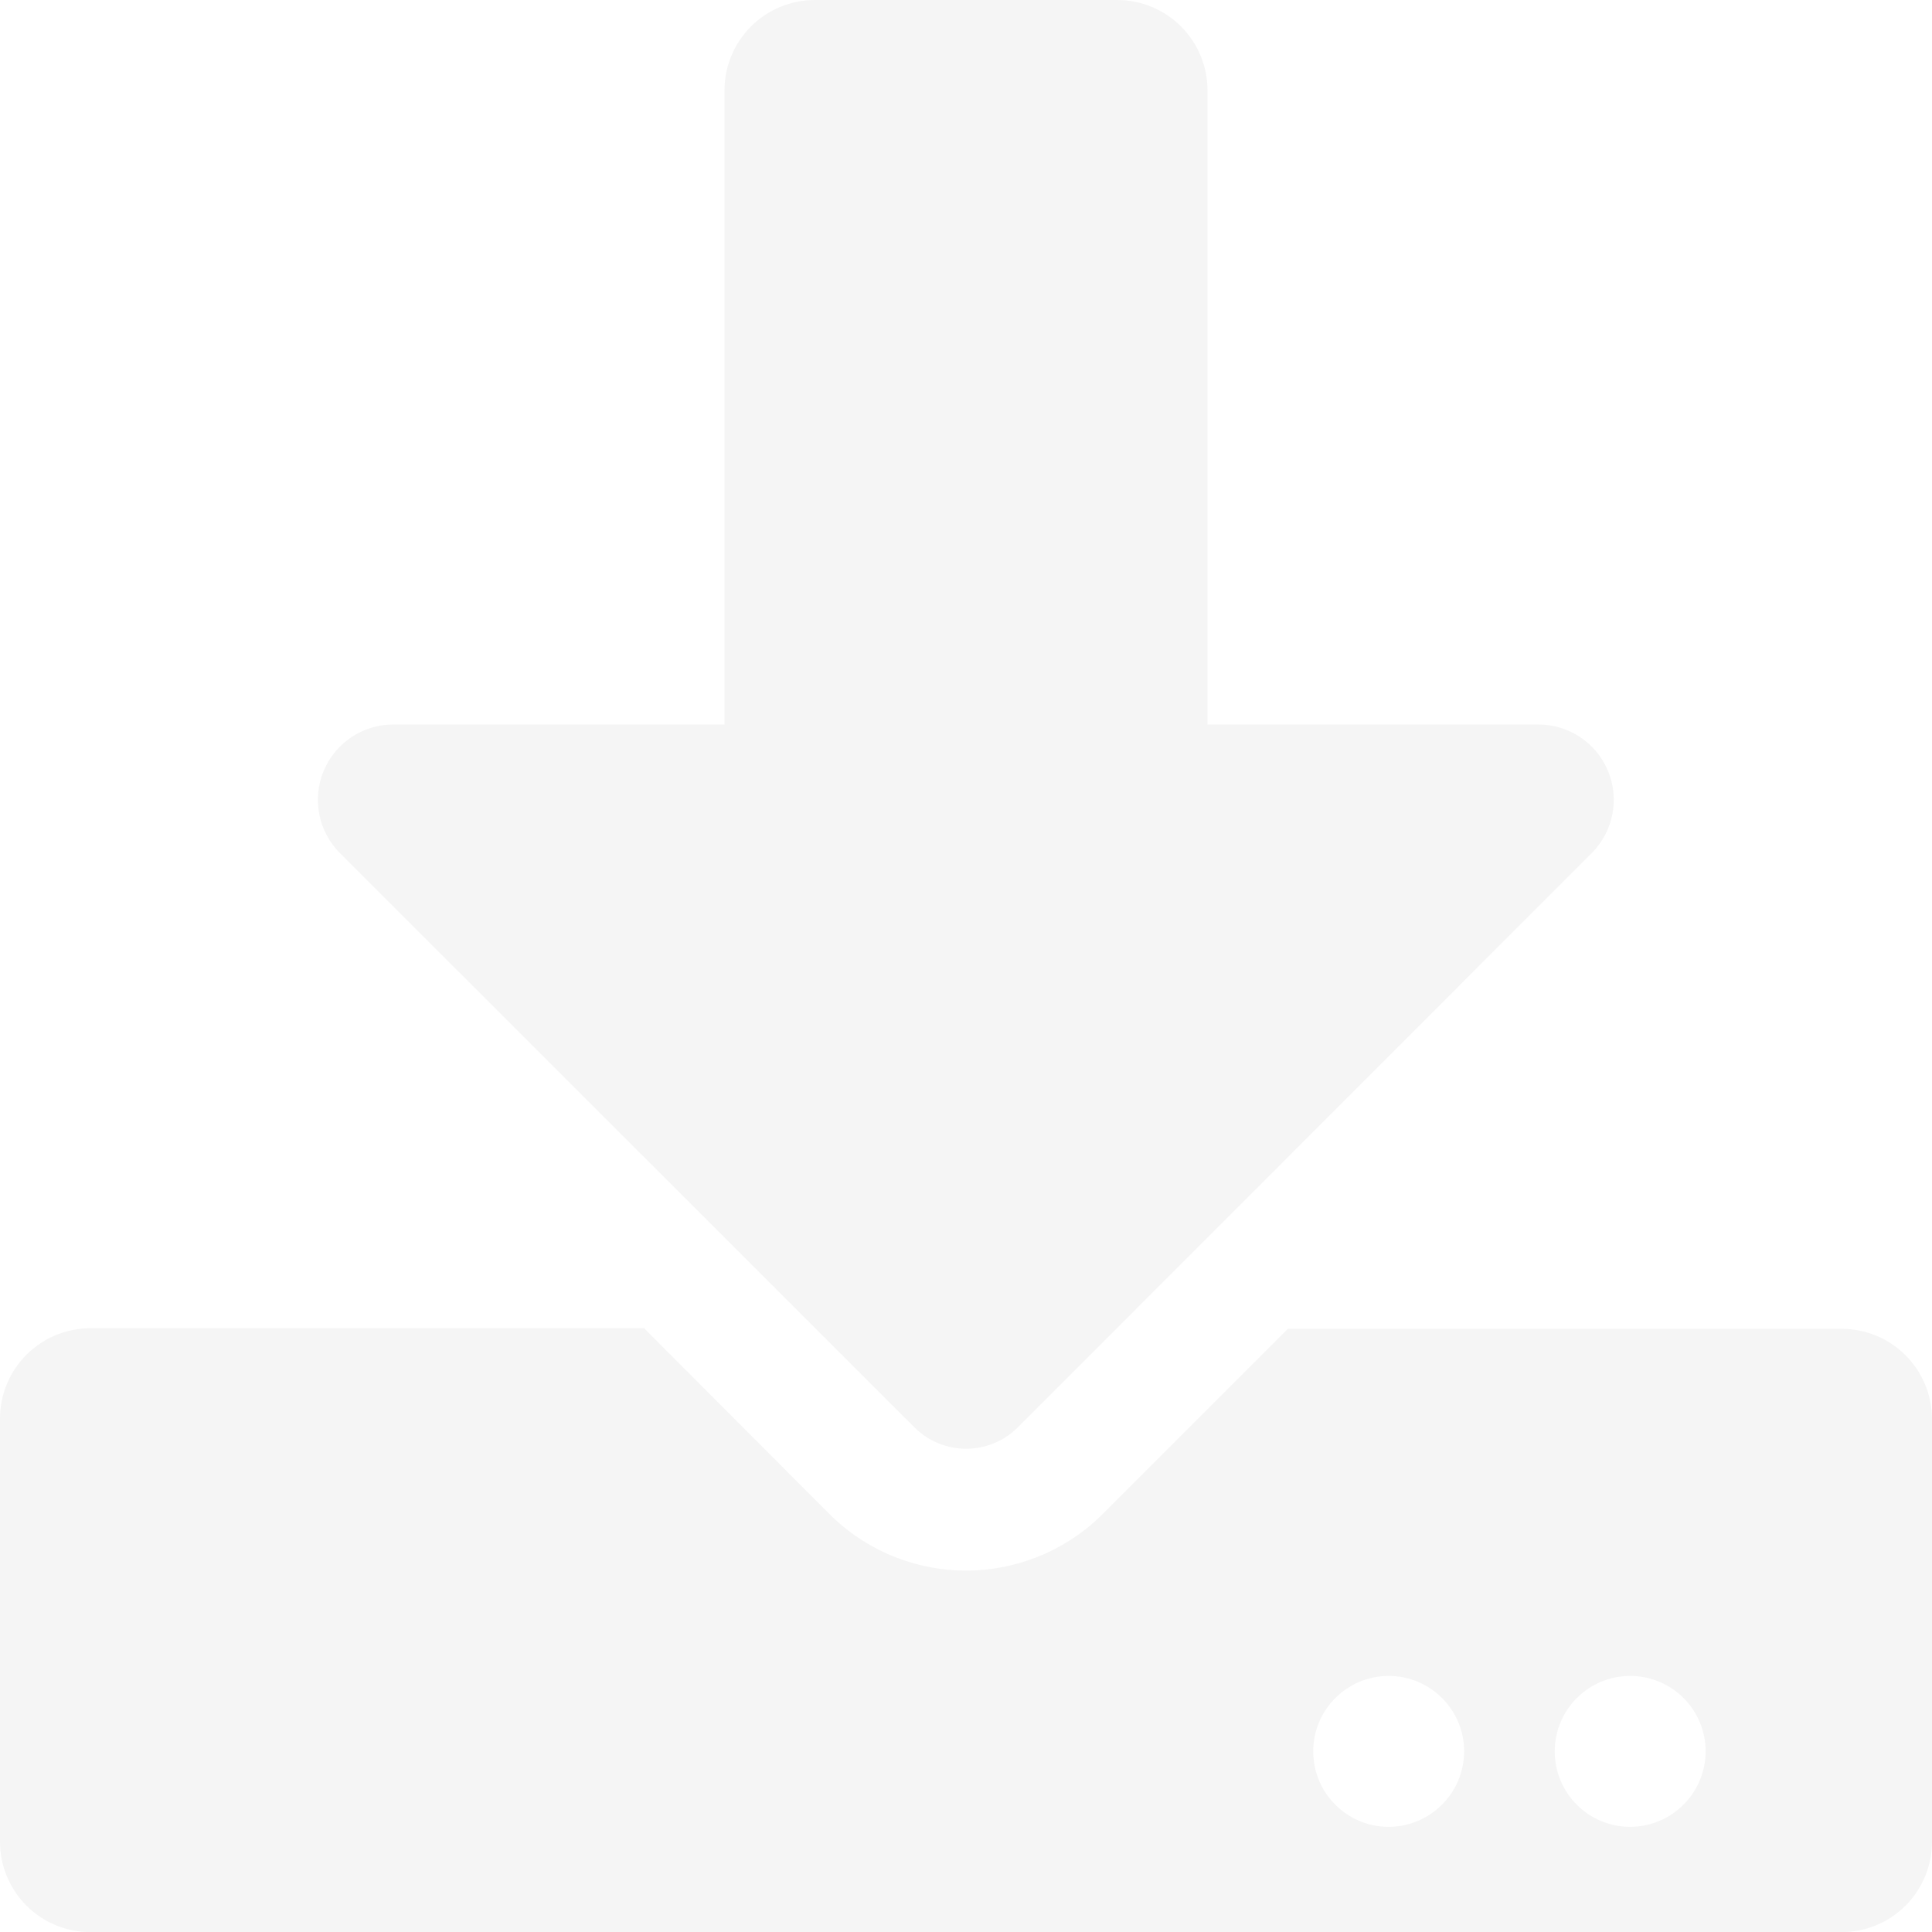
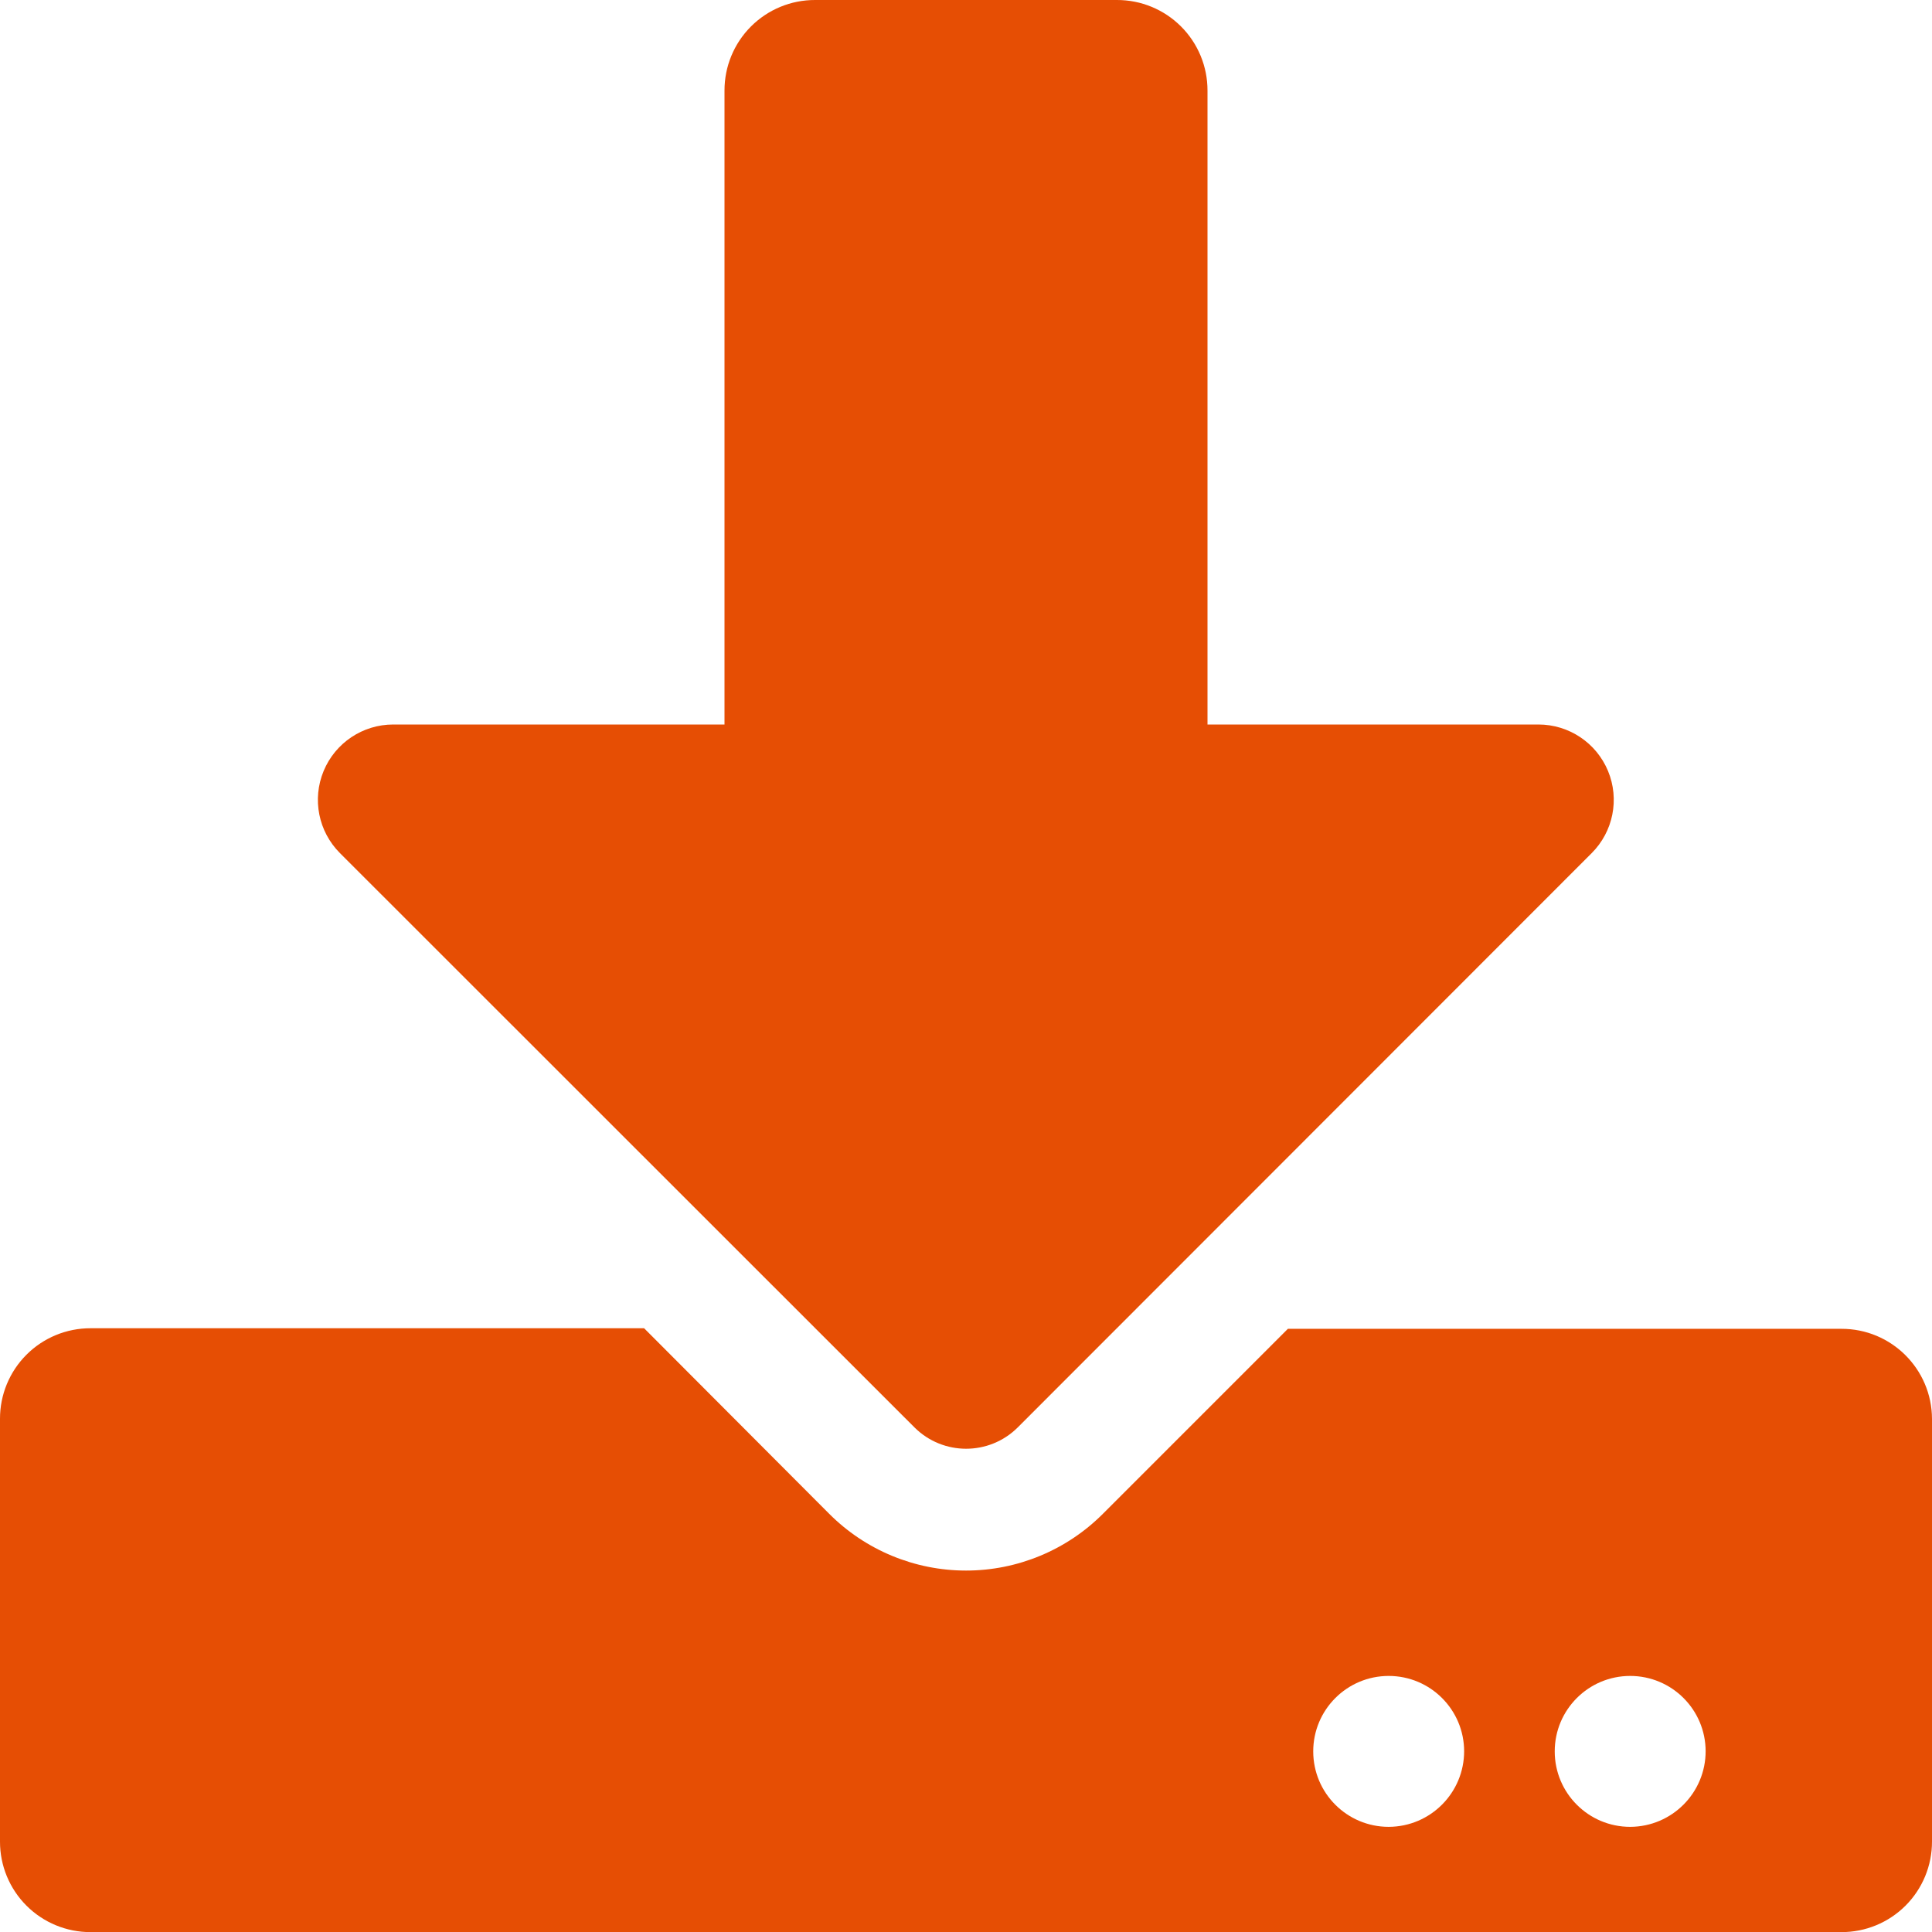
<svg xmlns="http://www.w3.org/2000/svg" width="16.848" height="16.848" viewBox="0 0 16.848 16.848">
-   <path id="download-solid" d="M7.108,0H9.74a.788.788,0,0,1,.79.79V6.318h2.886A.657.657,0,0,1,13.88,7.44L8.875,12.448a.638.638,0,0,1-.9,0L2.965,7.44a.657.657,0,0,1,.464-1.122H6.318V.79A.788.788,0,0,1,7.108,0Zm9.74,12.373v3.686a.788.788,0,0,1-.79.79H.79a.788.788,0,0,1-.79-.79V12.373a.788.788,0,0,1,.79-.79H5.617L7.23,13.2a1.686,1.686,0,0,0,2.389,0l1.612-1.612h4.827A.788.788,0,0,1,16.848,12.373Zm-4.08,2.9a.658.658,0,1,0-.658.658A.66.66,0,0,0,12.768,15.269Zm2.106,0a.658.658,0,1,0-.658.658A.66.66,0,0,0,14.874,15.269Z" fill="#f5f5f5" />
+   <path id="download-solid" d="M7.108,0H9.74a.788.788,0,0,1,.79.79V6.318h2.886A.657.657,0,0,1,13.88,7.44L8.875,12.448a.638.638,0,0,1-.9,0L2.965,7.44a.657.657,0,0,1,.464-1.122H6.318V.79A.788.788,0,0,1,7.108,0Zm9.74,12.373v3.686a.788.788,0,0,1-.79.79H.79a.788.788,0,0,1-.79-.79V12.373a.788.788,0,0,1,.79-.79H5.617L7.23,13.2a1.686,1.686,0,0,0,2.389,0l1.612-1.612h4.827A.788.788,0,0,1,16.848,12.373Zm-4.08,2.9a.658.658,0,1,0-.658.658A.66.66,0,0,0,12.768,15.269Zm2.106,0a.658.658,0,1,0-.658.658A.66.66,0,0,0,14.874,15.269Z" fill="#e64e04" />
</svg>
